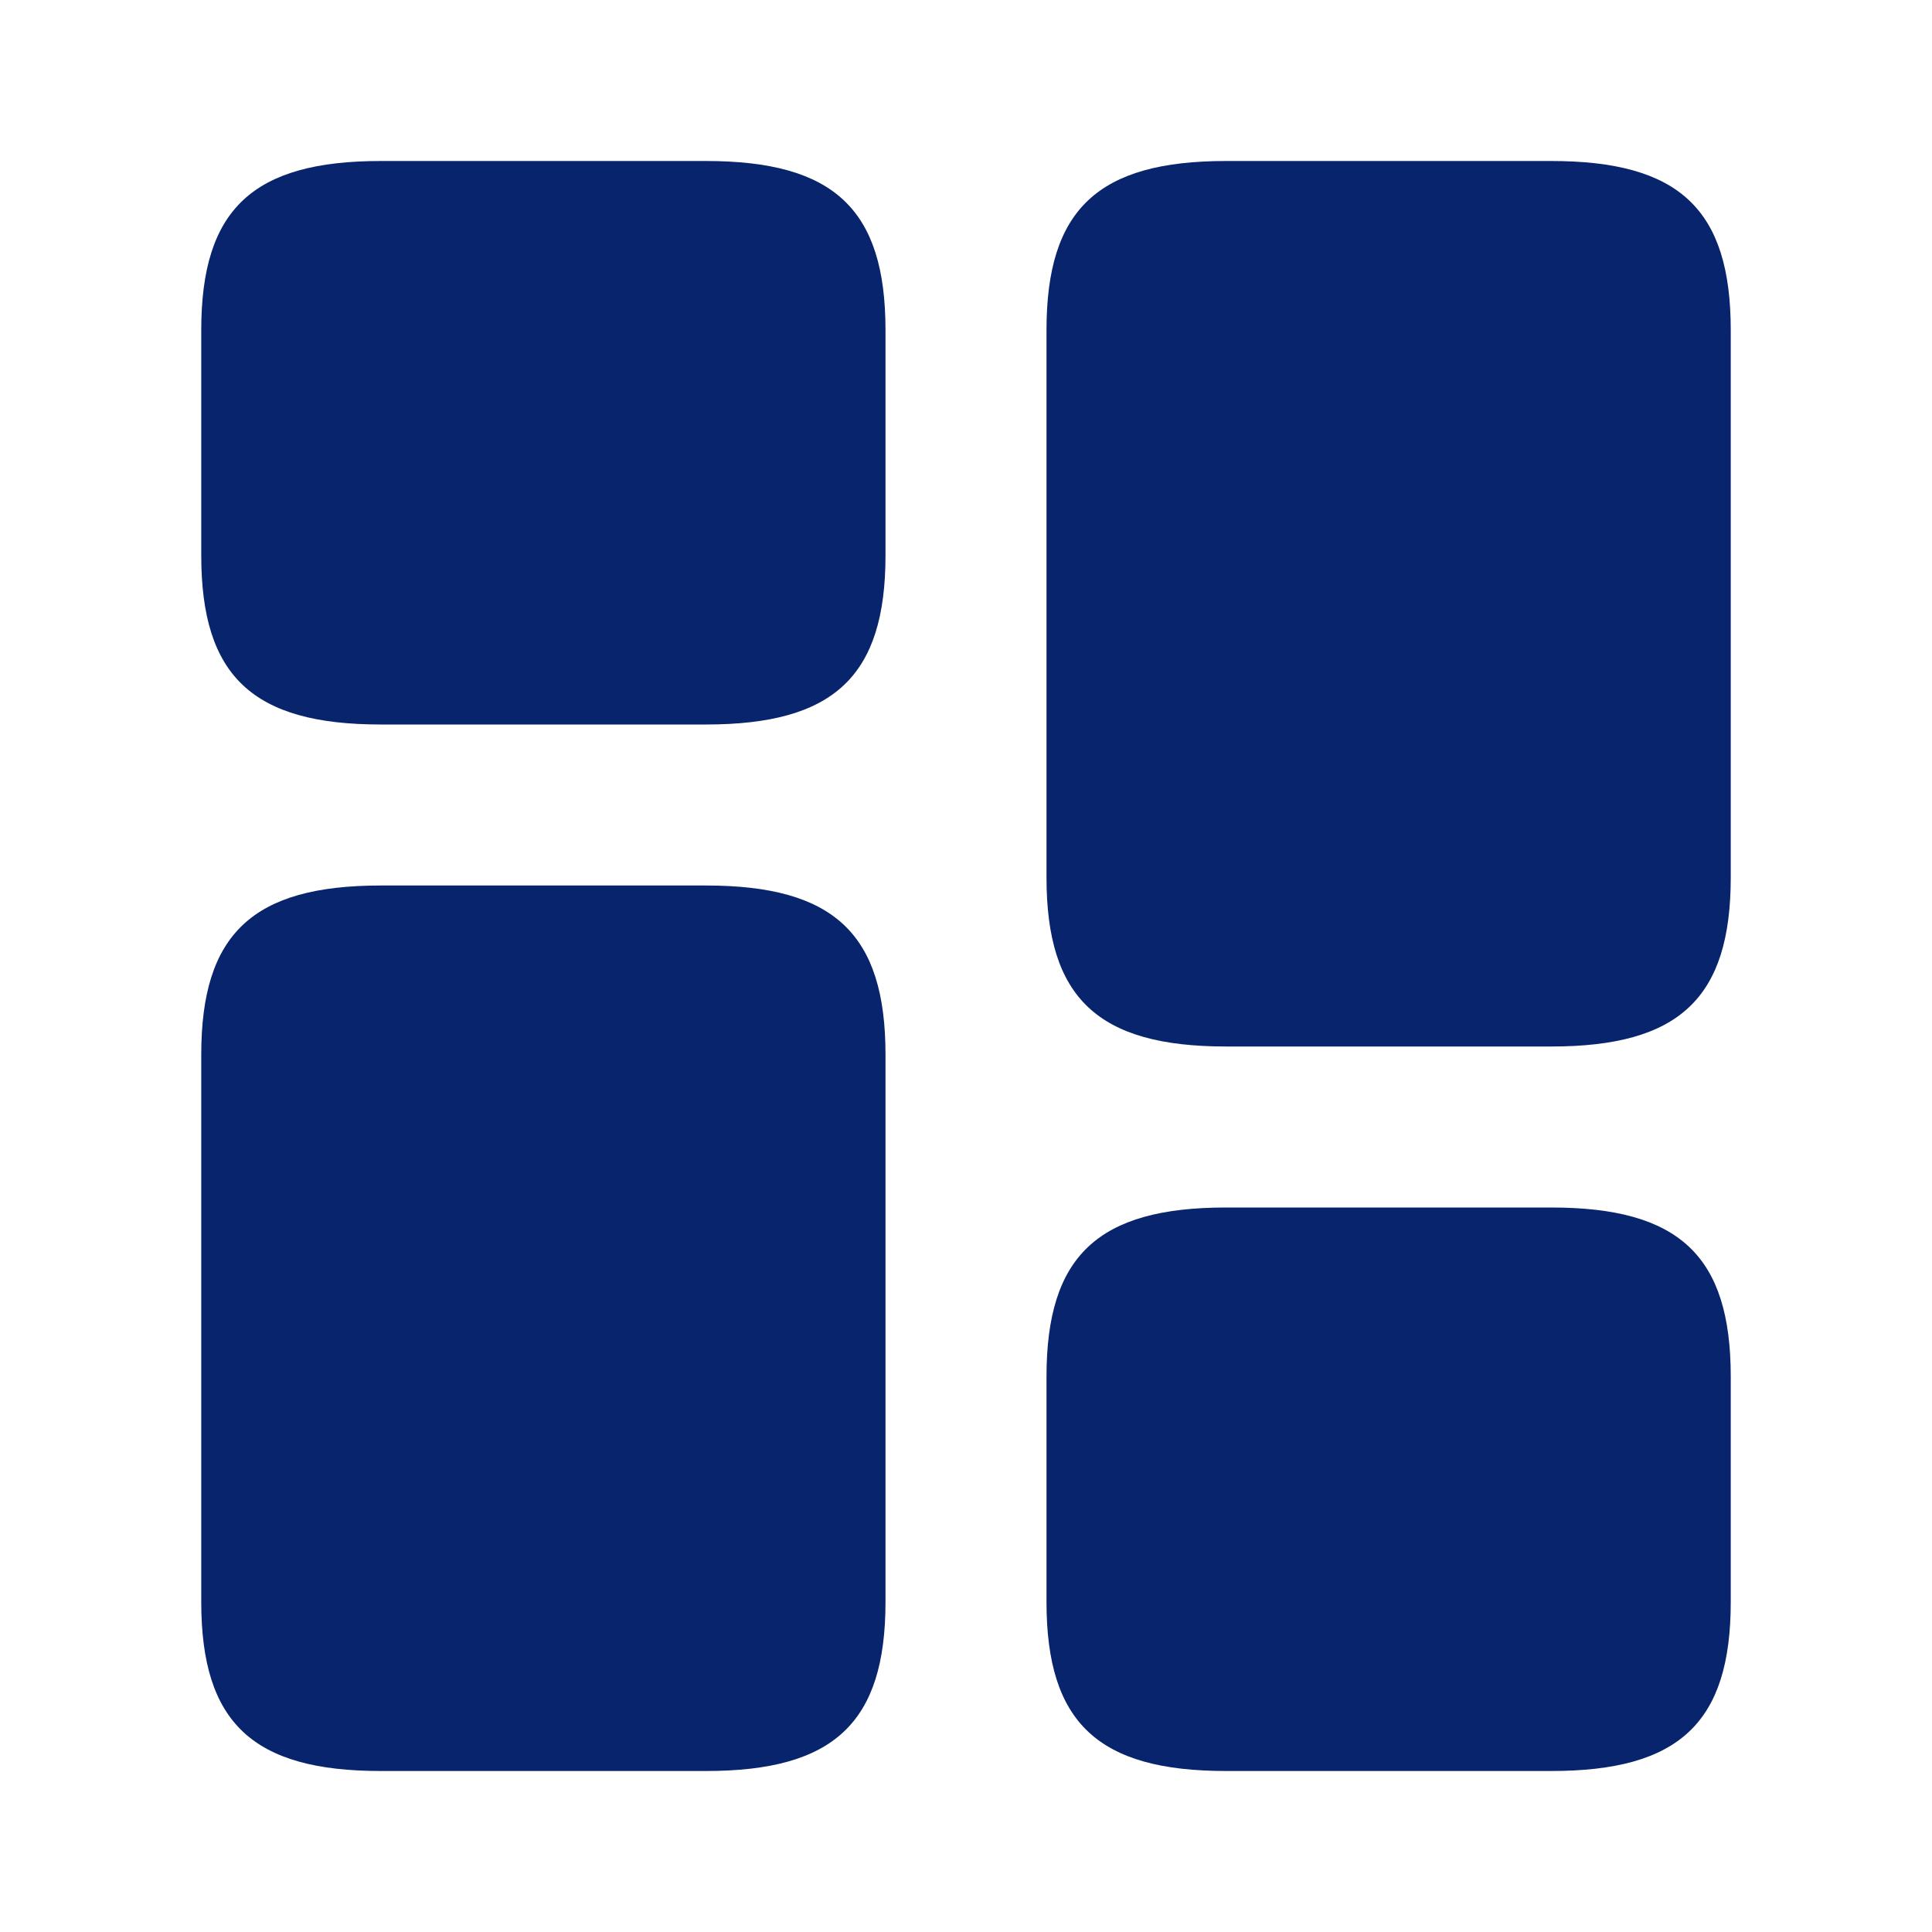
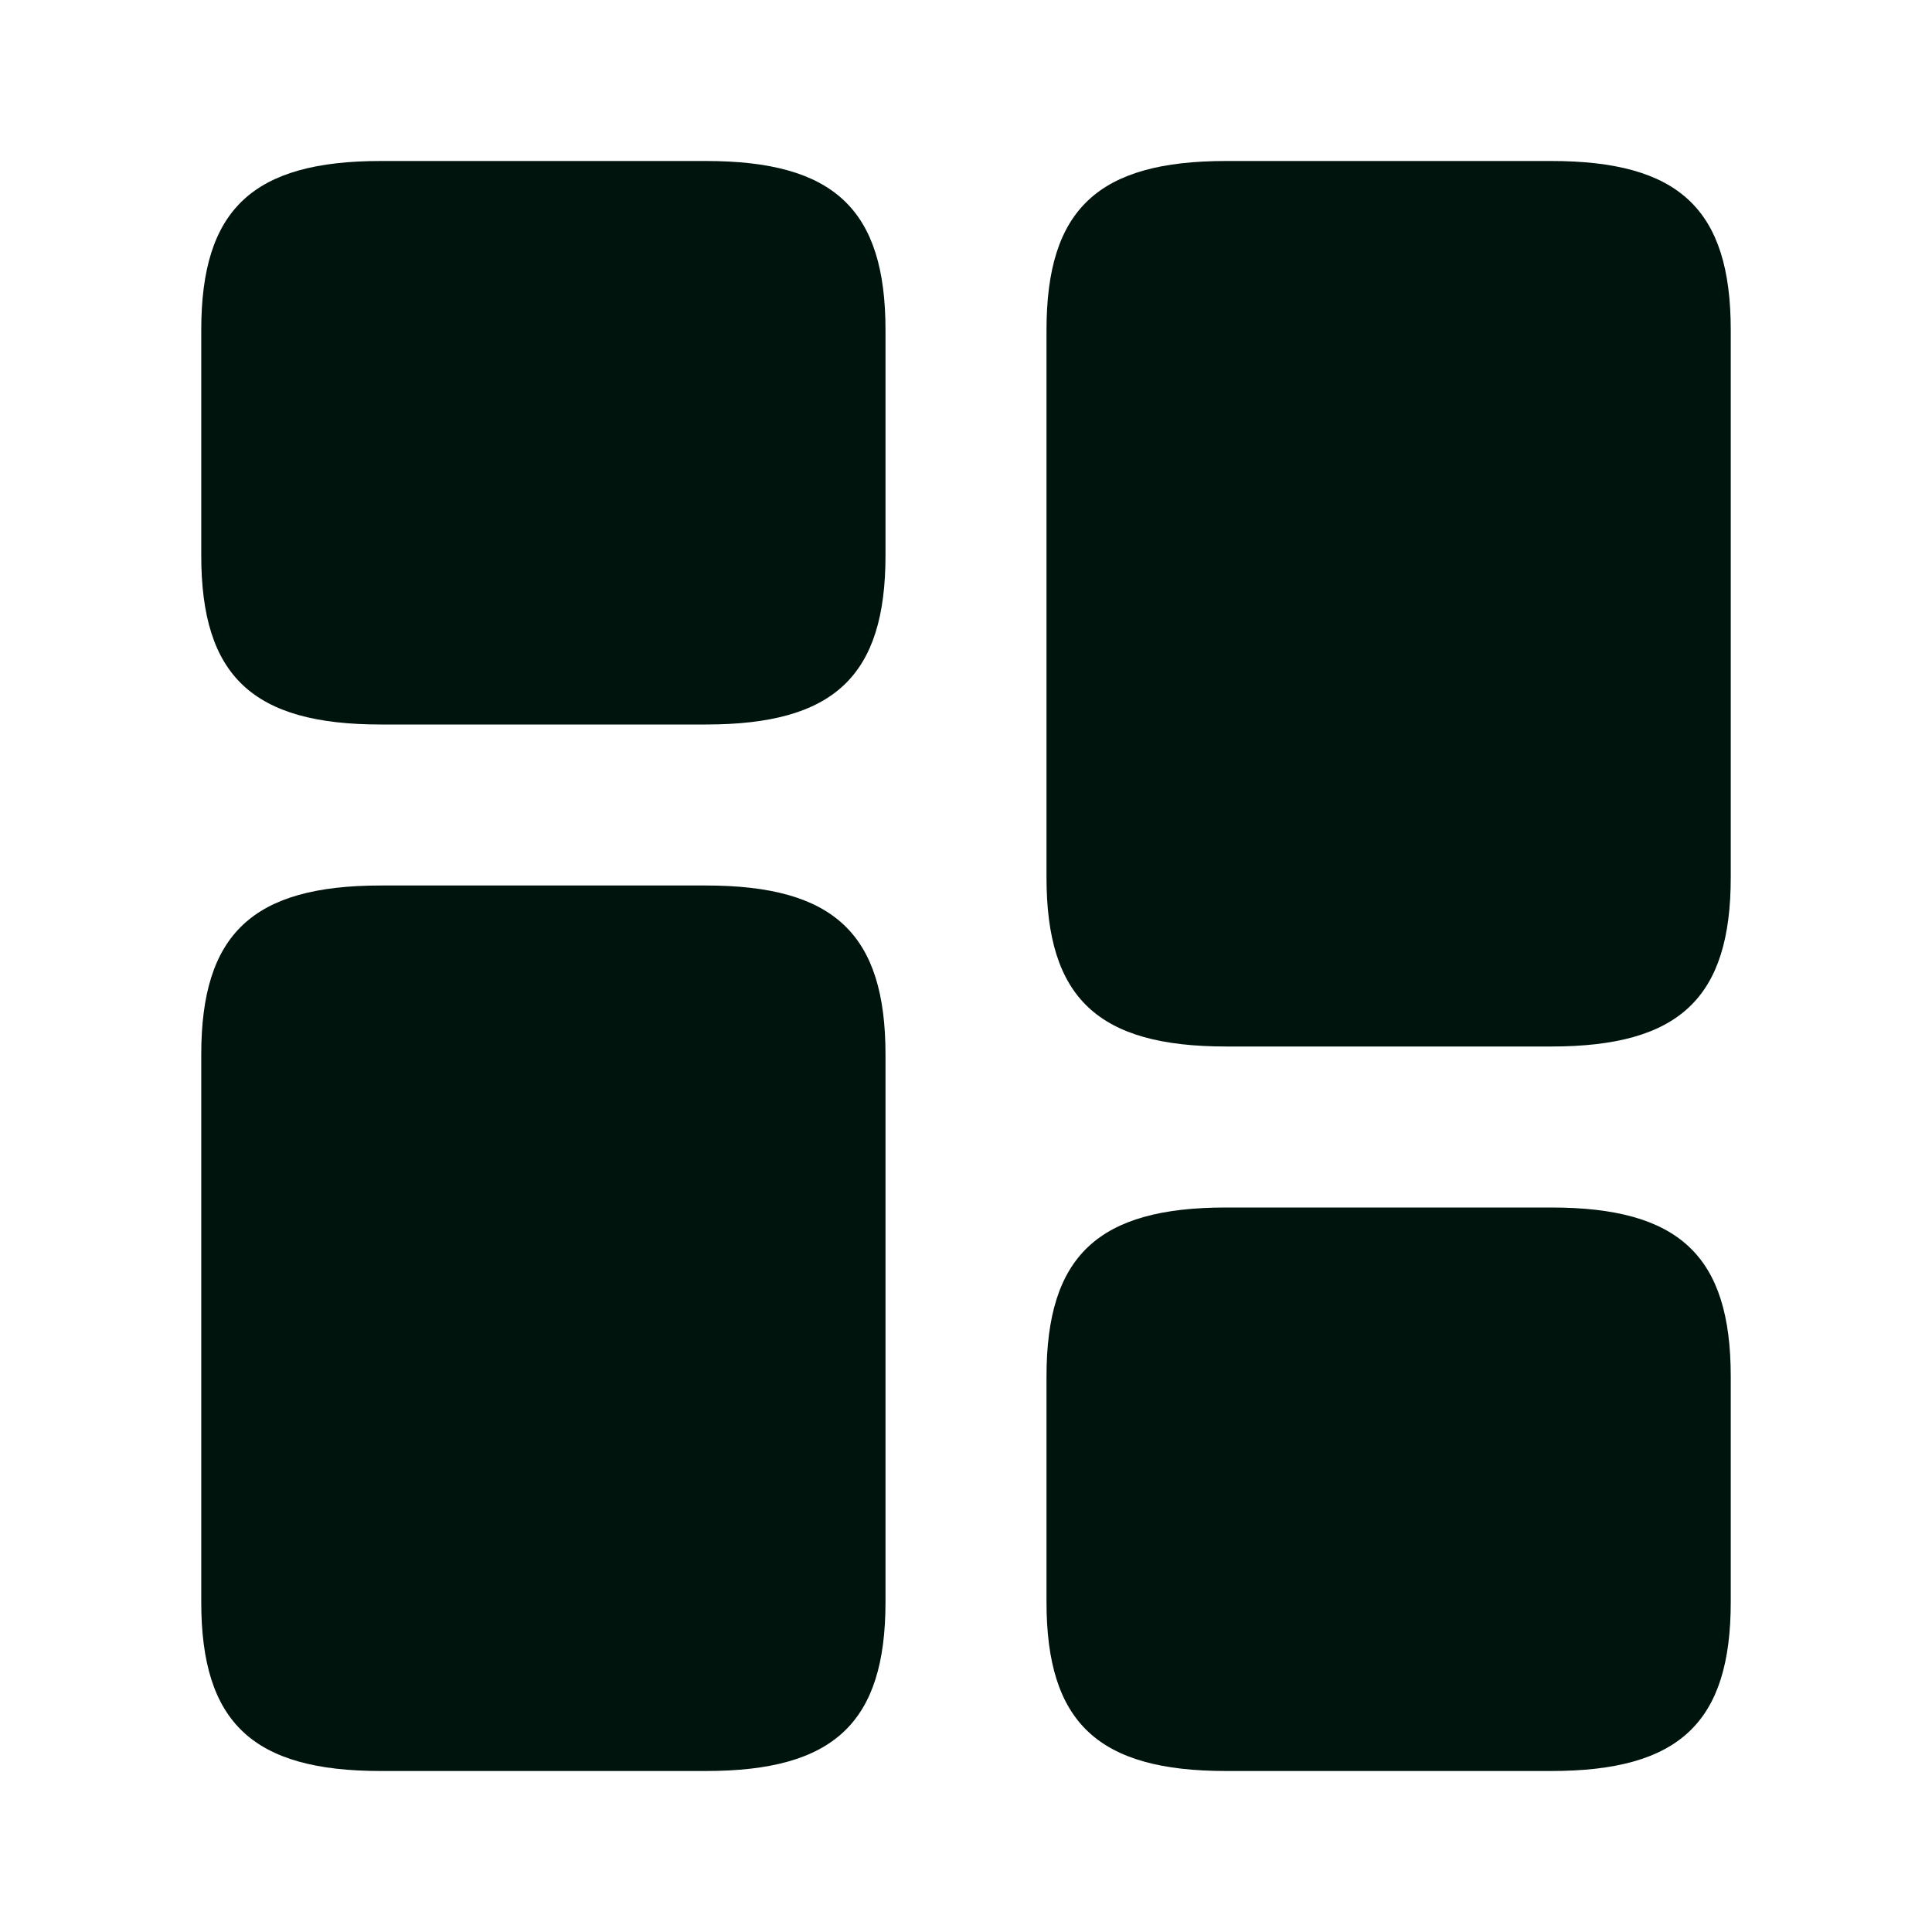
<svg xmlns="http://www.w3.org/2000/svg" width="24" height="24" viewBox="0 0 24 24" fill="none">
-   <path d="M21.5 10.9V4.1C21.5 2.6 20.86 2 19.27 2L15.23 2C13.64 2 13 2.6 13 4.1L13 10.9C13 12.4 13.64 13 15.23 13L19.27 13C20.86 13 21.5 12.4 21.5 10.9Z" fill="#08246C" />
-   <path d="M11 13.1L11 19.9C11 21.4 10.36 22 8.77 22H4.73C3.14 22 2.5 21.4 2.5 19.9L2.5 13.1C2.5 11.6 3.14 11 4.73 11L8.77 11C10.36 11 11 11.6 11 13.1Z" fill="#08246C" />
-   <path d="M21.5 19.9V17.1C21.5 15.6 20.86 15 19.27 15L15.23 15C13.64 15 13 15.6 13 17.1V19.9C13 21.4 13.64 22 15.23 22H19.27C20.86 22 21.5 21.4 21.5 19.9Z" fill="#08246C" />
-   <path d="M11 6.9V4.1C11 2.6 10.36 2 8.77 2L4.73 2C3.14 2 2.5 2.6 2.5 4.1L2.5 6.9C2.5 8.4 3.14 9 4.73 9H8.77C10.36 9 11 8.4 11 6.9Z" fill="#08246C" />
+   <path d="M21.5 10.9V4.1C21.5 2.6 20.86 2 19.27 2L15.23 2C13.64 2 13 2.6 13 4.1L13 10.9C13 12.4 13.64 13 15.23 13L19.27 13C20.86 13 21.5 12.4 21.5 10.9Z" fill="#00140E" />
+   <path d="M11 13.1L11 19.9C11 21.4 10.36 22 8.77 22H4.73C3.14 22 2.5 21.4 2.5 19.9L2.5 13.1C2.5 11.6 3.14 11 4.73 11L8.77 11C10.36 11 11 11.6 11 13.1Z" fill="#00140E" />
+   <path d="M21.5 19.9V17.1C21.5 15.6 20.86 15 19.27 15L15.23 15C13.64 15 13 15.6 13 17.1V19.9C13 21.4 13.64 22 15.23 22H19.27C20.86 22 21.5 21.4 21.5 19.9Z" fill="#00140E" />
+   <path d="M11 6.9V4.1C11 2.6 10.36 2 8.77 2L4.73 2C3.14 2 2.5 2.6 2.5 4.1L2.5 6.9C2.5 8.4 3.14 9 4.73 9H8.77C10.36 9 11 8.4 11 6.9Z" fill="#00140E" />
</svg>
